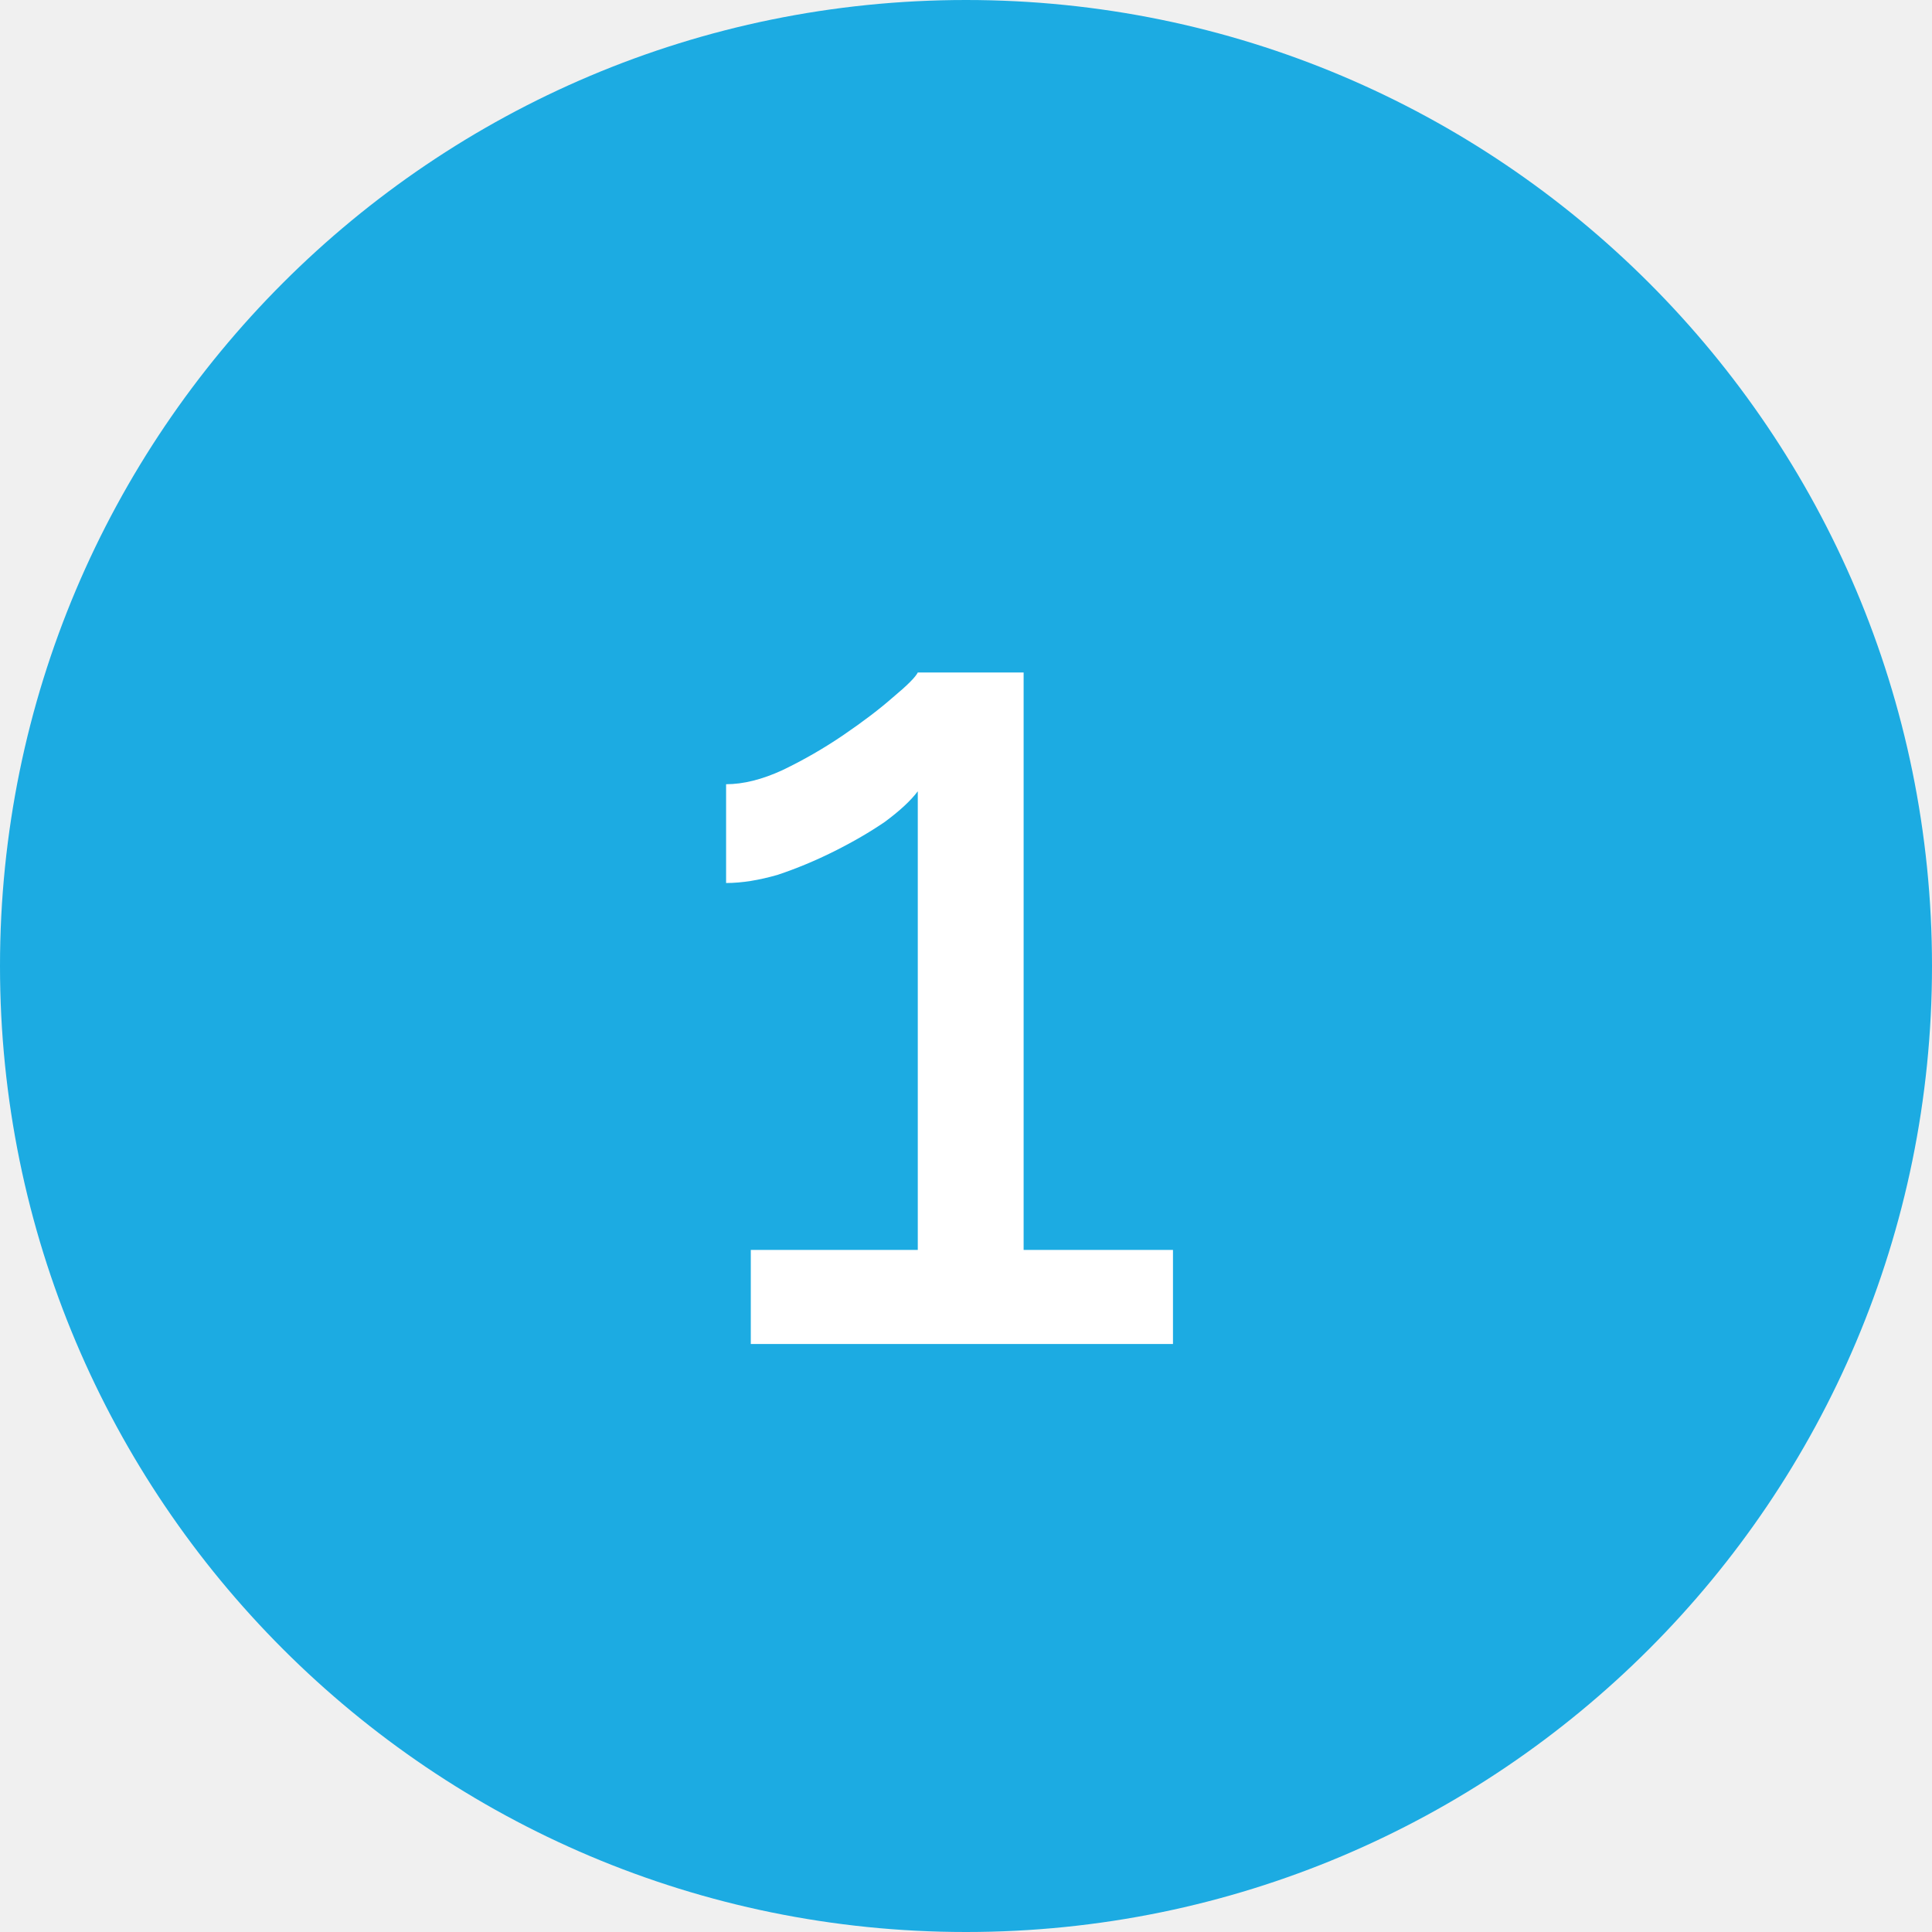
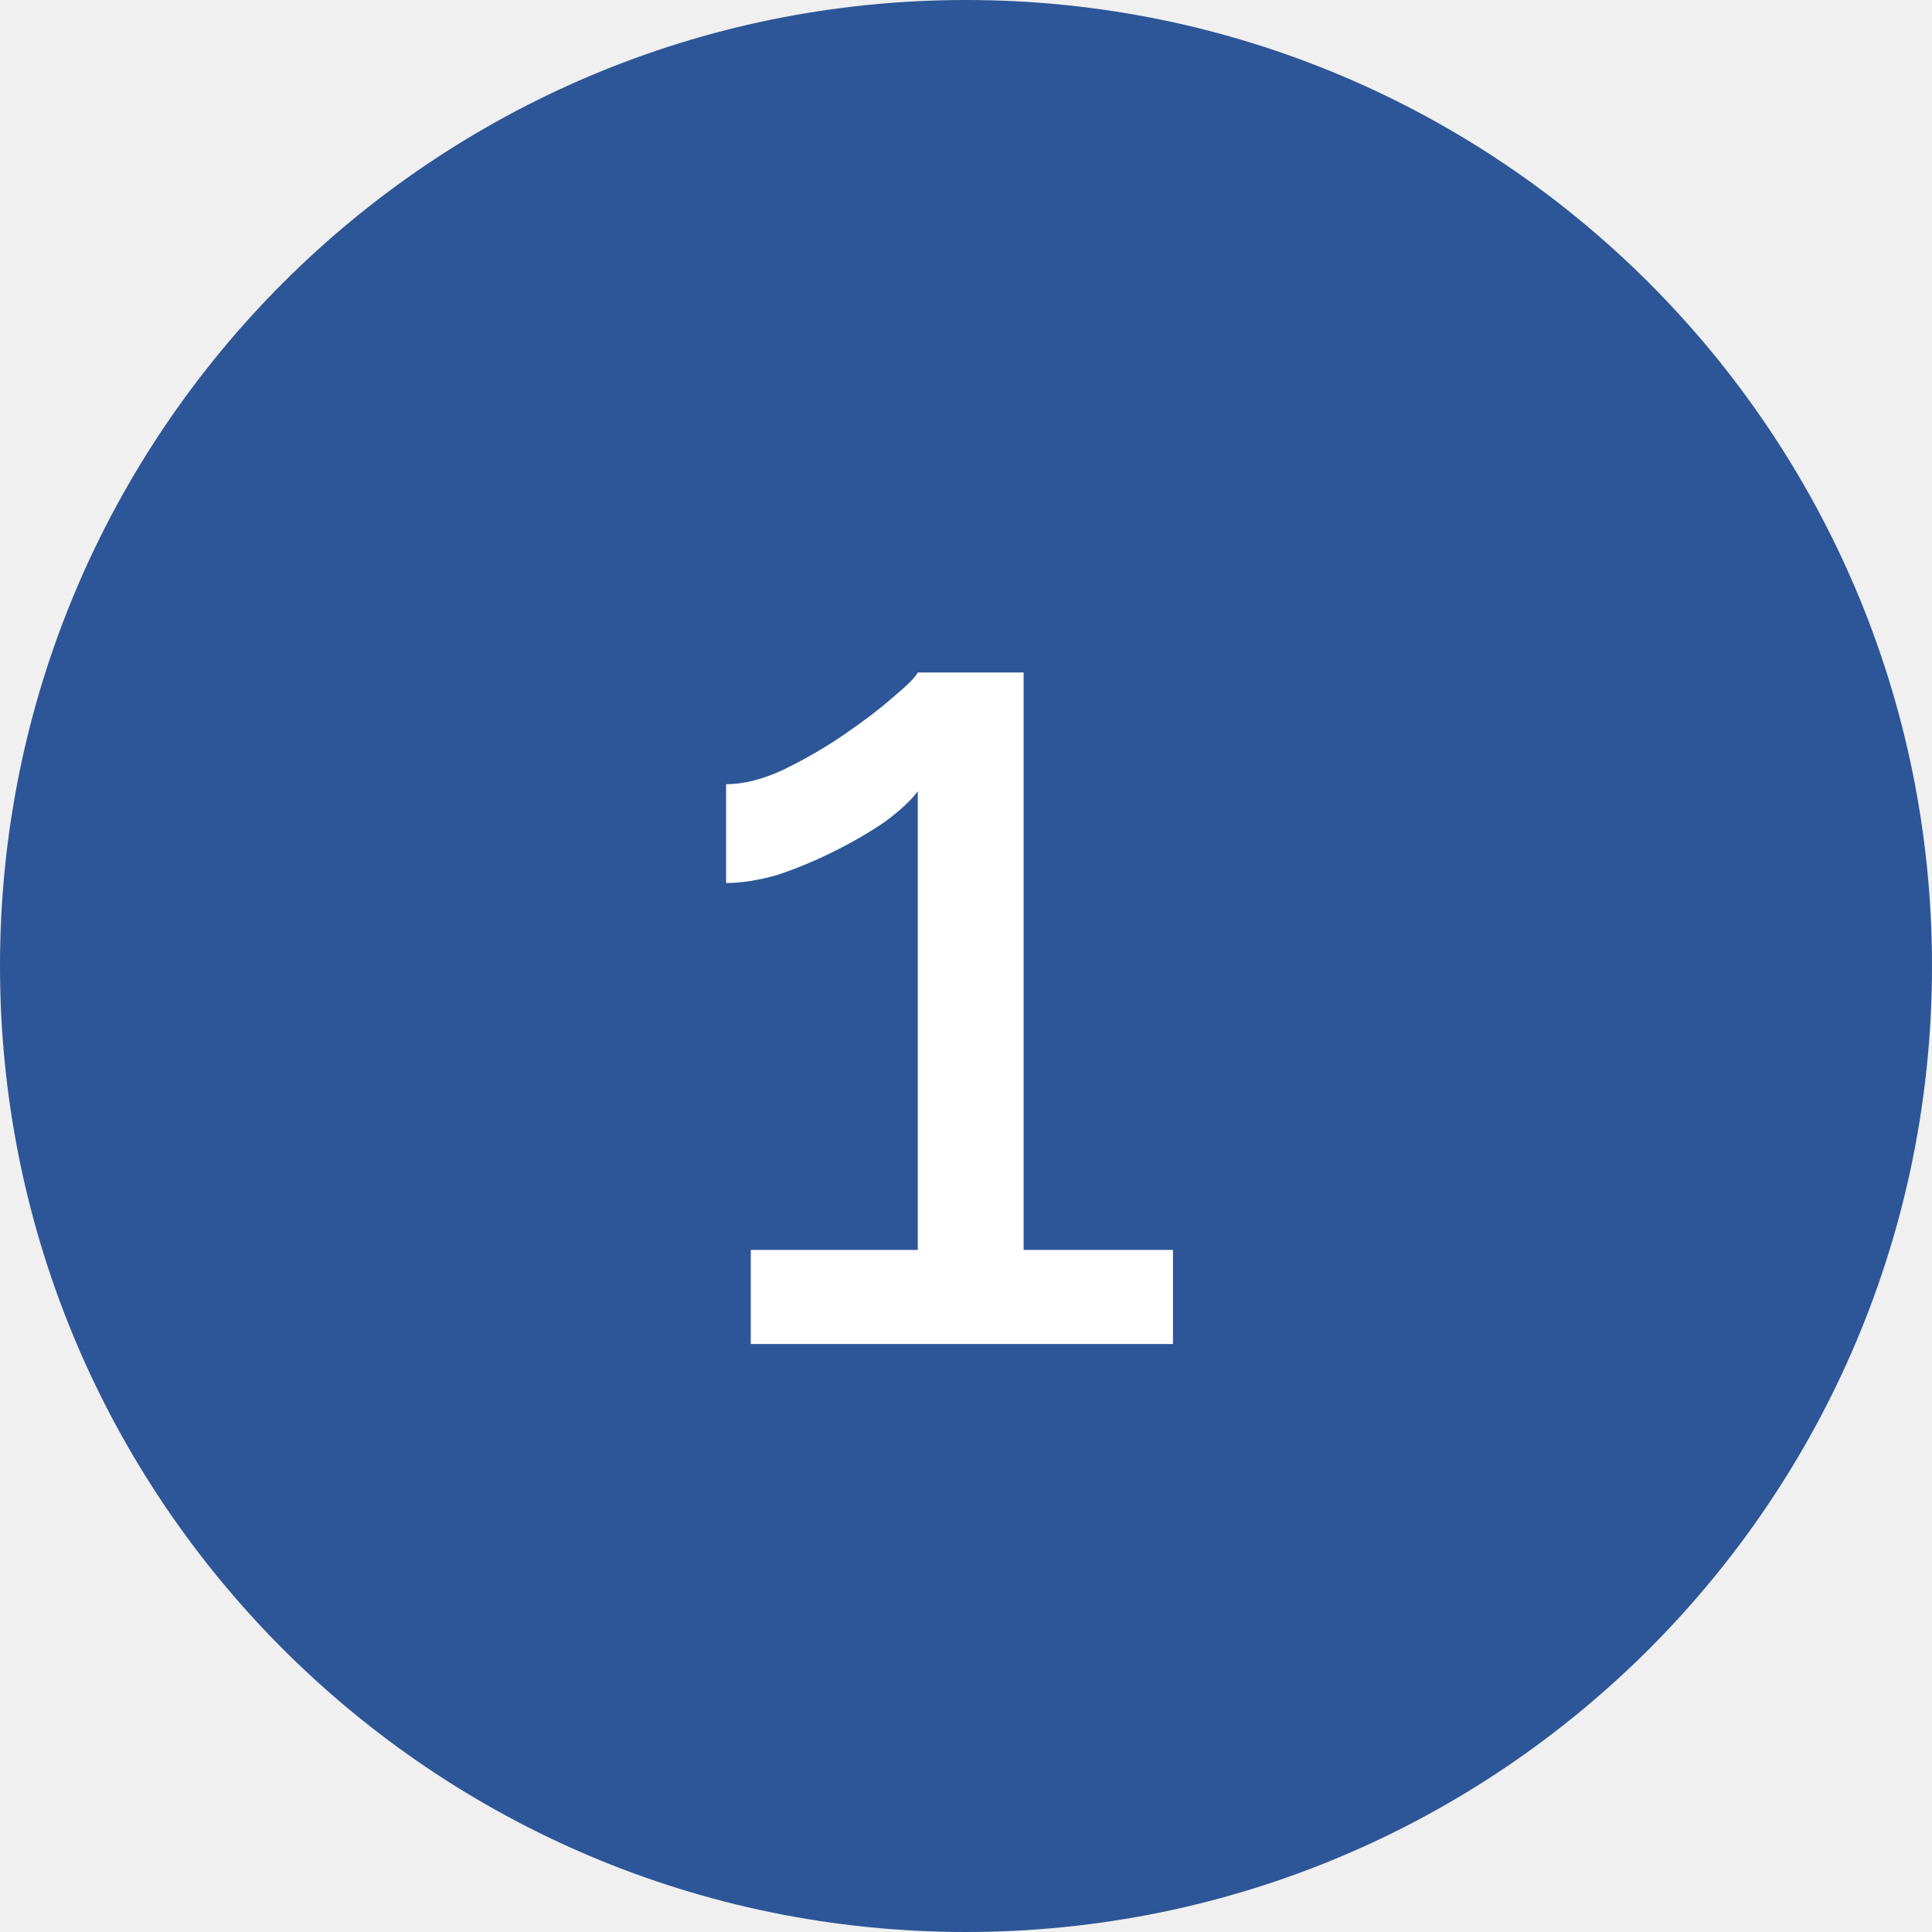
<svg xmlns="http://www.w3.org/2000/svg" width="23" height="23" viewBox="0 0 23 23" fill="none">
-   <circle cx="11.5" cy="11.5" r="11.5" fill="#1CABE2" />
+   <circle cx="11.5" cy="11.5" r="11.5" fill="#2C5697" />
  <path d="M13.964 14.88V16H8.938V14.88H10.926V9.42C10.842 9.532 10.711 9.653 10.534 9.784C10.357 9.905 10.156 10.022 9.932 10.134C9.708 10.246 9.484 10.339 9.26 10.414C9.036 10.479 8.831 10.512 8.644 10.512V9.336C8.849 9.336 9.073 9.28 9.316 9.168C9.568 9.047 9.811 8.907 10.044 8.748C10.277 8.589 10.473 8.44 10.632 8.3C10.8 8.16 10.898 8.062 10.926 8.006H12.186V14.88H13.964Z" fill="white" />
</svg>
